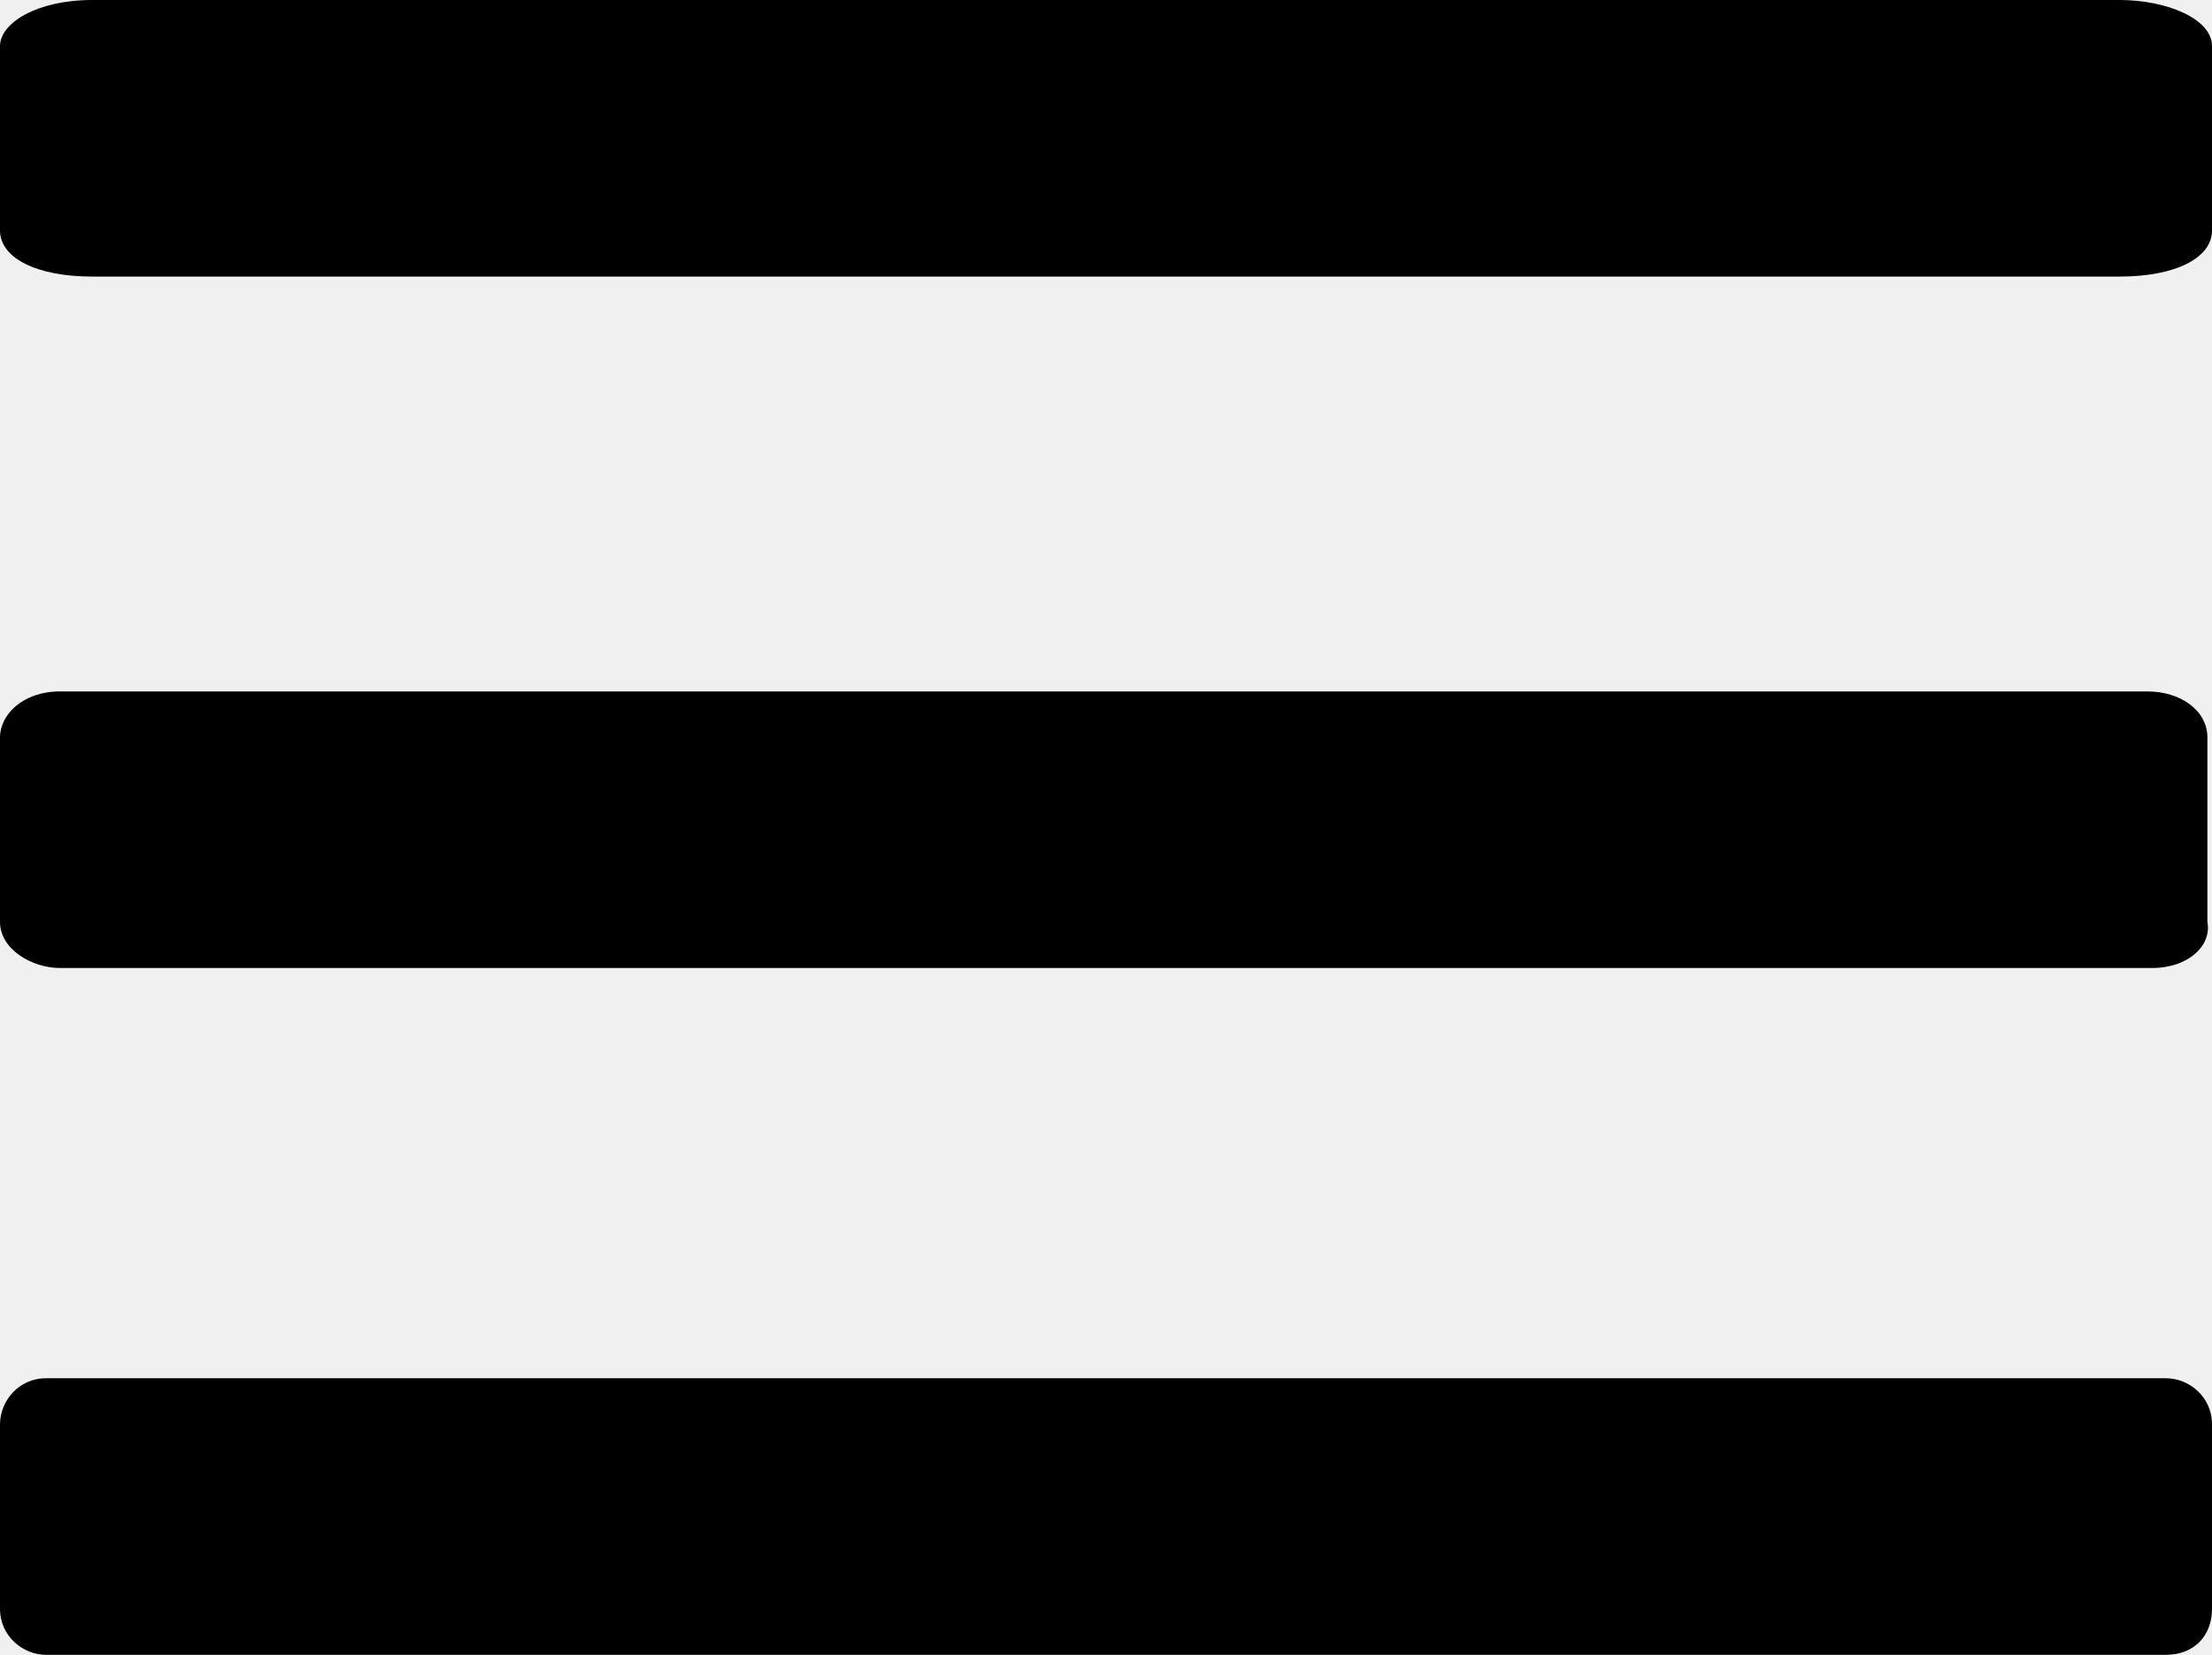
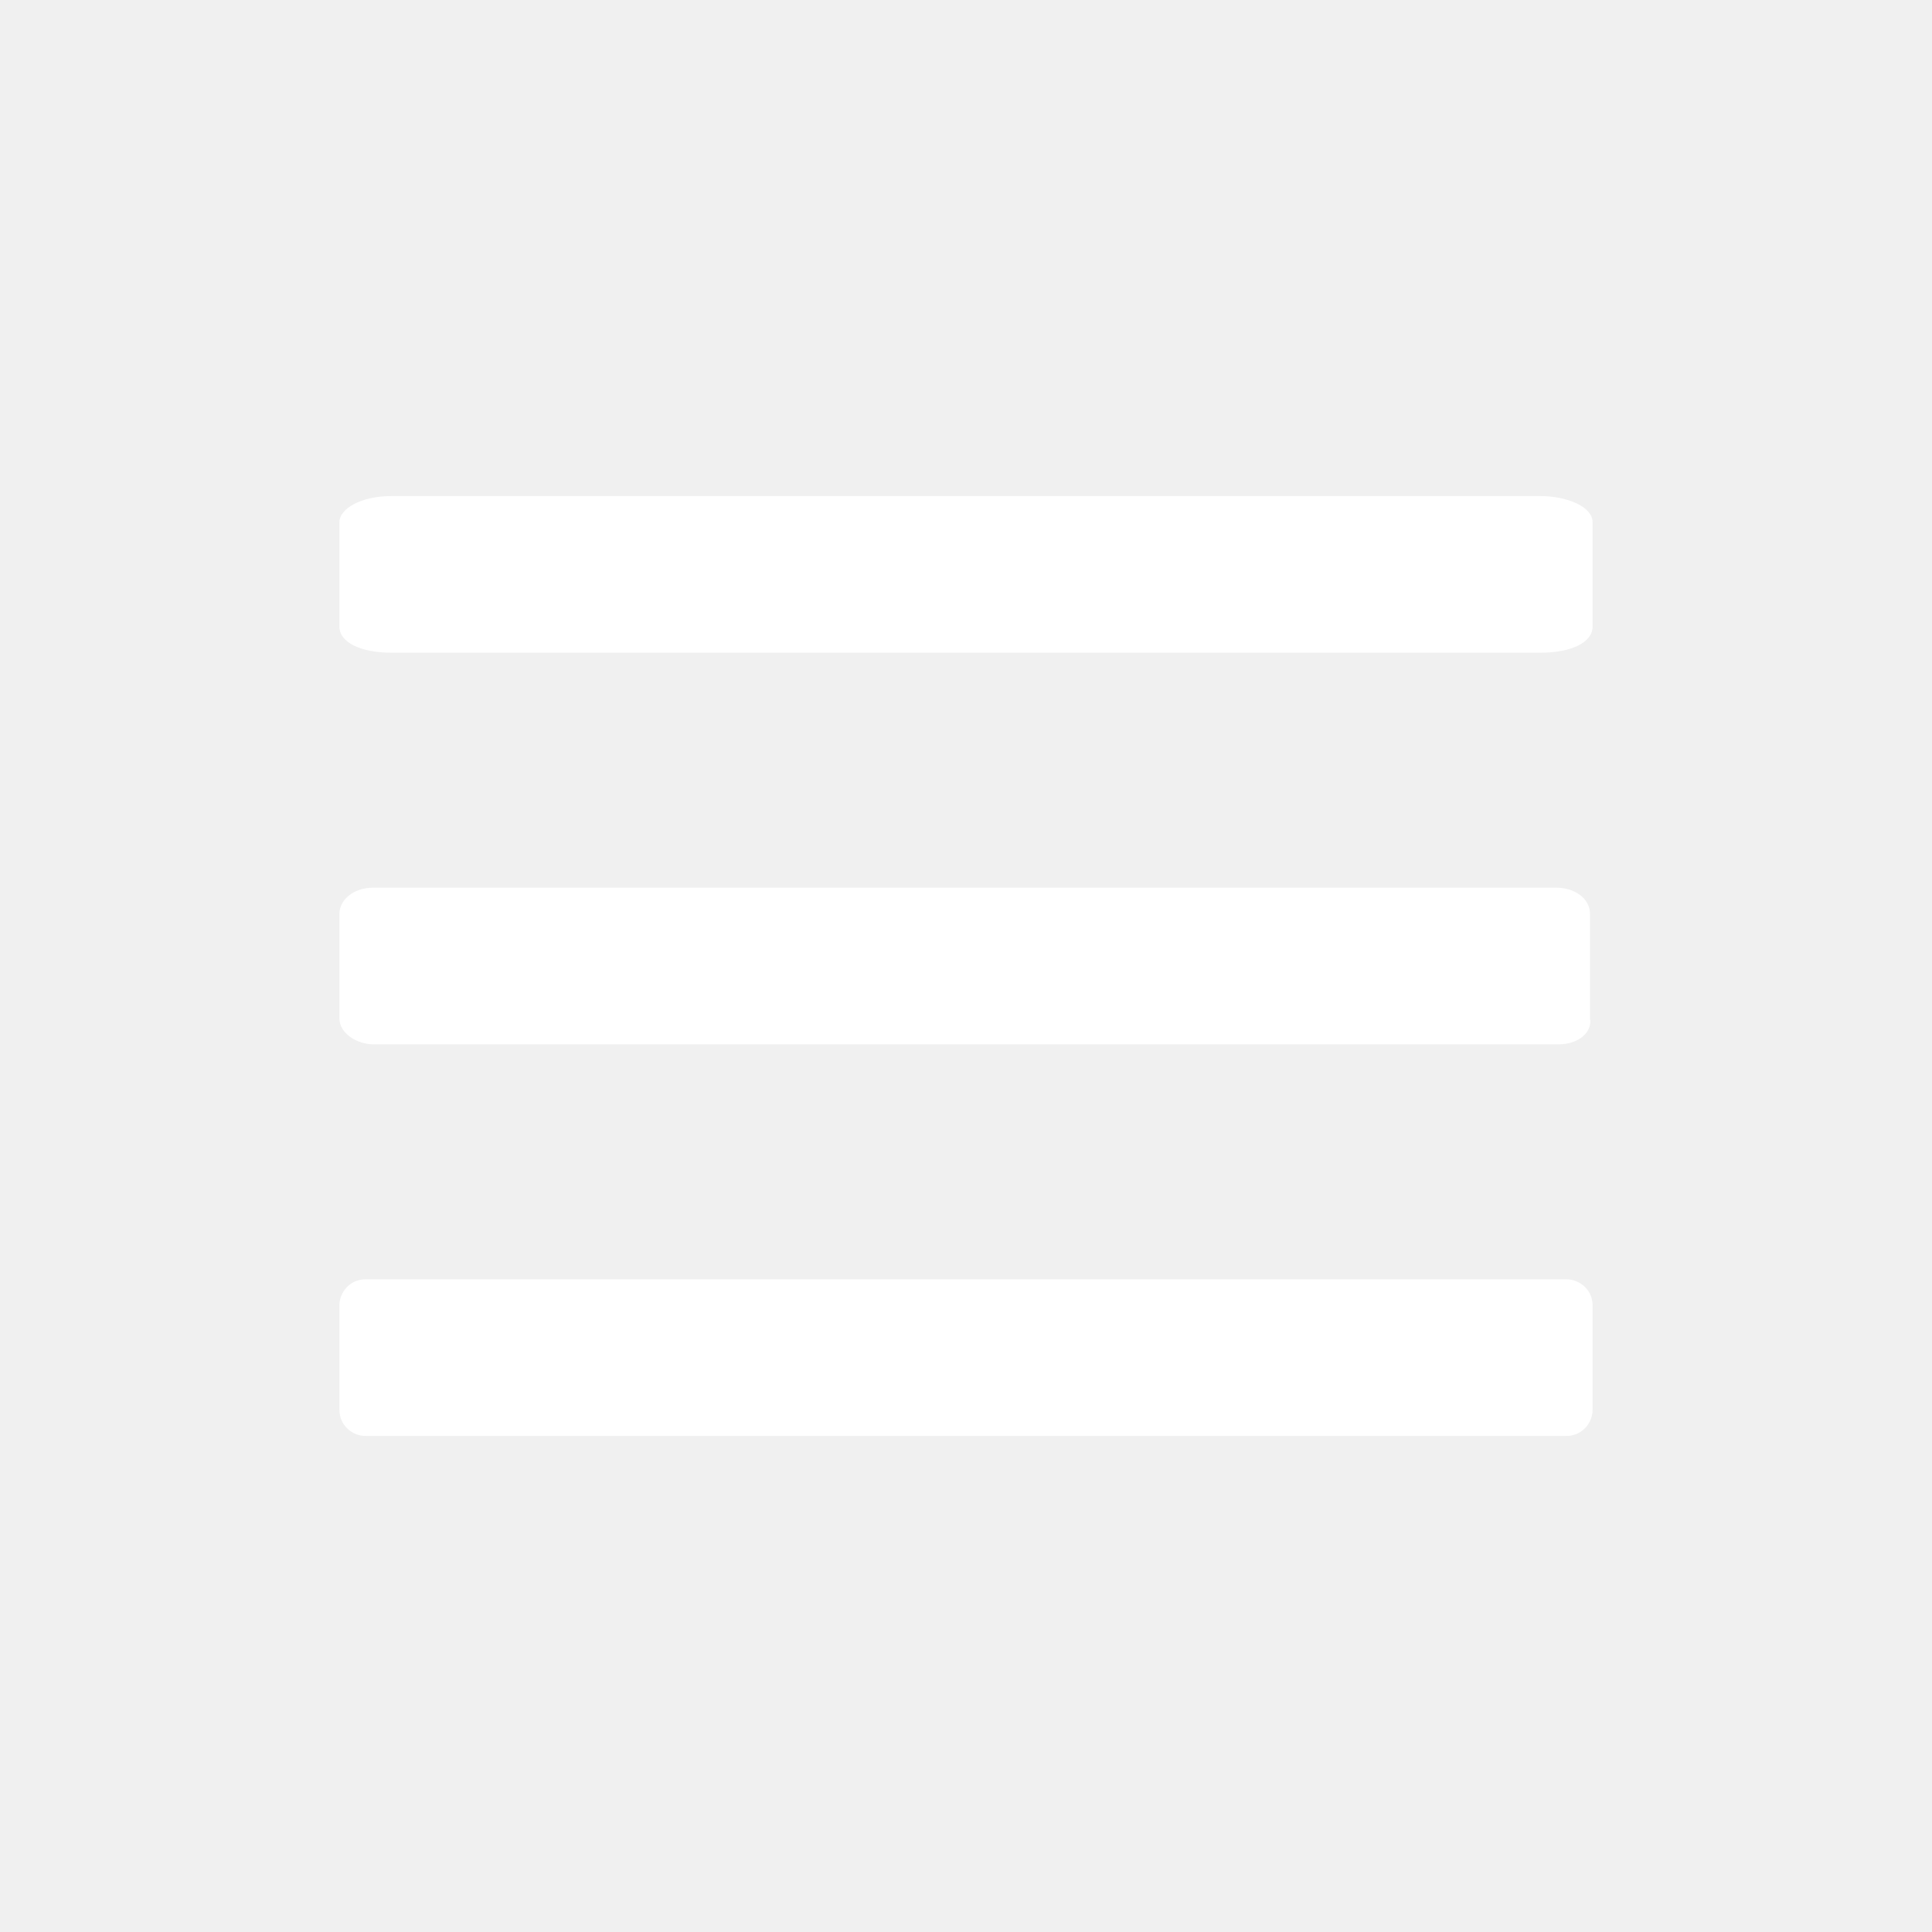
- <svg xmlns="http://www.w3.org/2000/svg" version="1.1" id="Layer_1" x="0px" y="0px" viewBox="0 0 48 35.9" style="enable-background:new 0 0 48 35.9;" xml:space="preserve">
-   <path d="M46,6H2C0.8,6,0,5.6,0,5V1c0-0.5,0.8-1,2-1h44c1,0,2,0.4,2,1v4C48,5.6,47.2,6,46,6z" />
-   <path d="M46.7,21H1.3C0.7,21,0,20.6,0,20v-4c0-0.5,0.5-1,1.3-1h45.3c0.7,0,1.3,0.4,1.3,1v4C48,20.5,47.5,21,46.7,21z" />
-   <path d="M47,35.9H1c-0.5,0-1-0.4-1-1v-4c0-0.5,0.4-1,1-1h46c0.5,0,1,0.4,1,1v4C48,35.5,47.6,35.9,47,35.9z" />
+ <svg xmlns="http://www.w3.org/2000/svg" version="1.1" id="Layer_1" x="0px" y="0px" viewBox="0 0 74 74" style="enable-background:new 0 0 74 74;" xml:space="preserve">
+   <style type="text/css">
+ 	.st0{fill:#FFFFFF;}
+ </style>
+   <path class="st0" d="M59,25H15c-1.2,0-2-0.4-2-1v-4c0-0.5,0.8-1,2-1h44c1,0,2,0.4,2,1v4C61,24.6,60.2,25,59,25z" />
+   <path class="st0" d="M59.7,40H14.3c-0.6,0-1.3-0.4-1.3-1v-4c0-0.5,0.5-1,1.3-1h45.3c0.7,0,1.3,0.4,1.3,1v4C61,39.5,60.5,40,59.7,40z  " />
+   <path class="st0" d="M60,55H14c-0.5,0-1-0.4-1-1v-4c0-0.5,0.4-1,1-1h46c0.5,0,1,0.4,1,1v4C61,54.5,60.6,55,60,55z" />
</svg>
